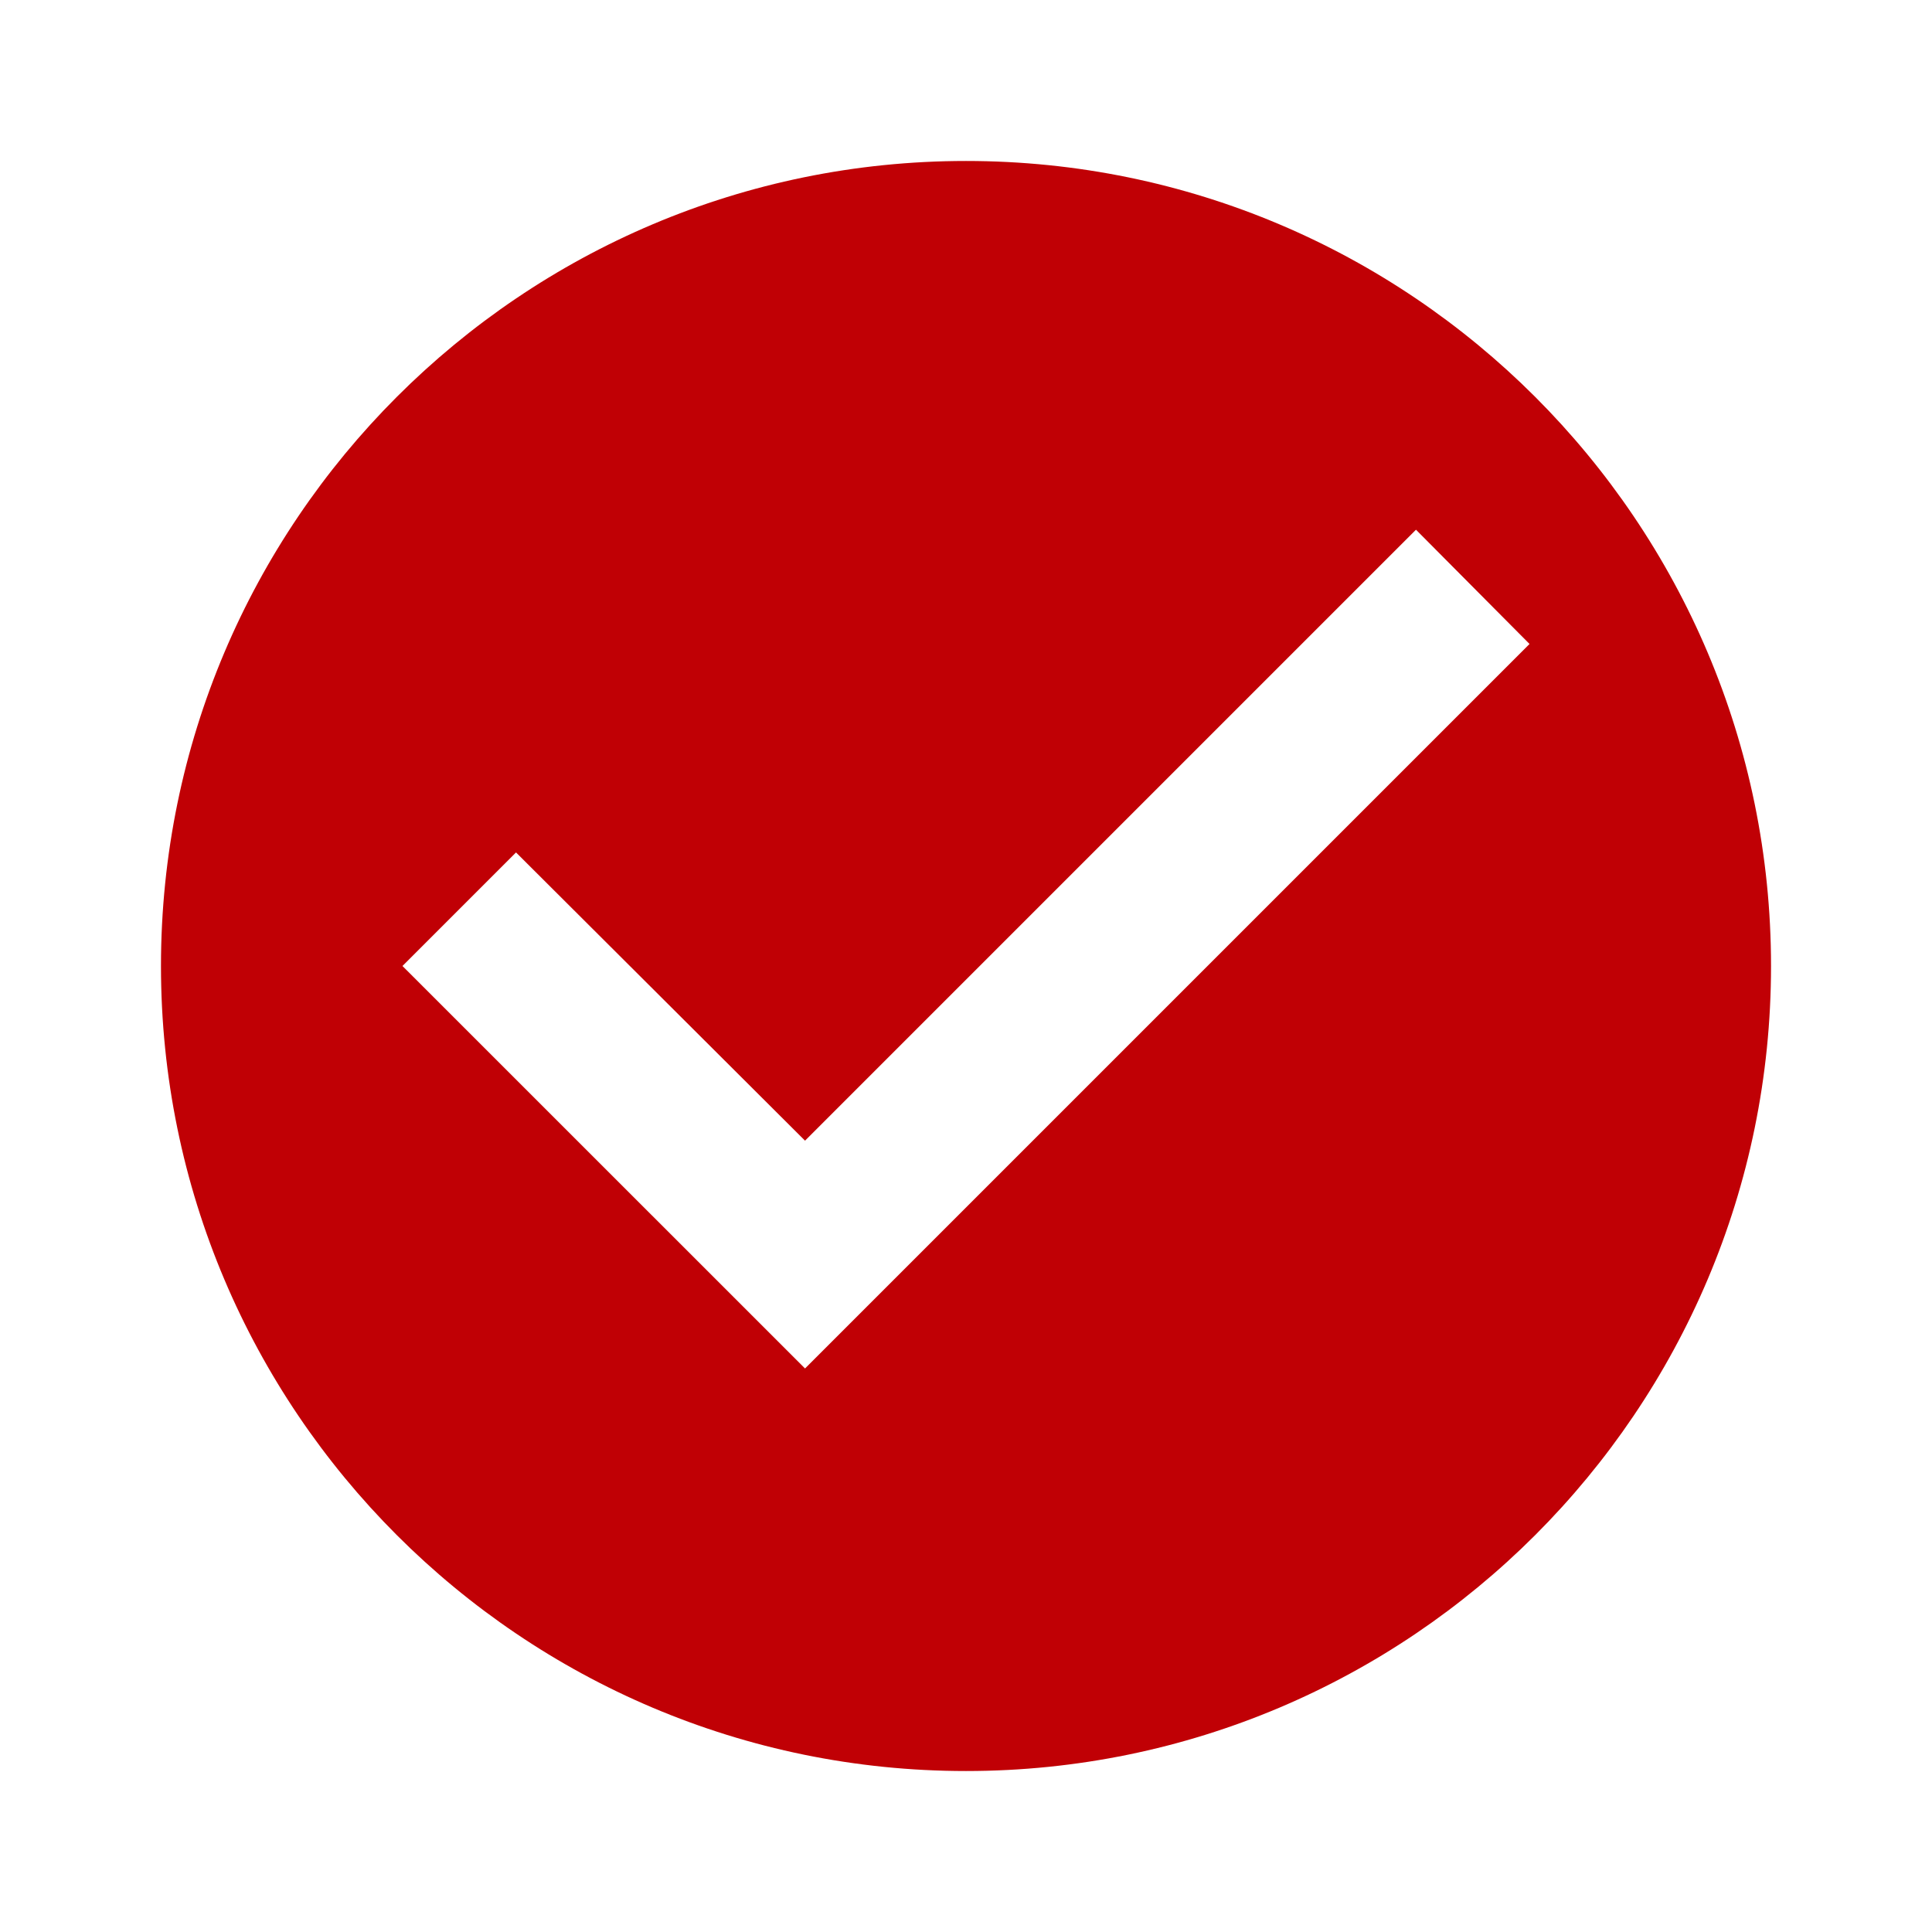
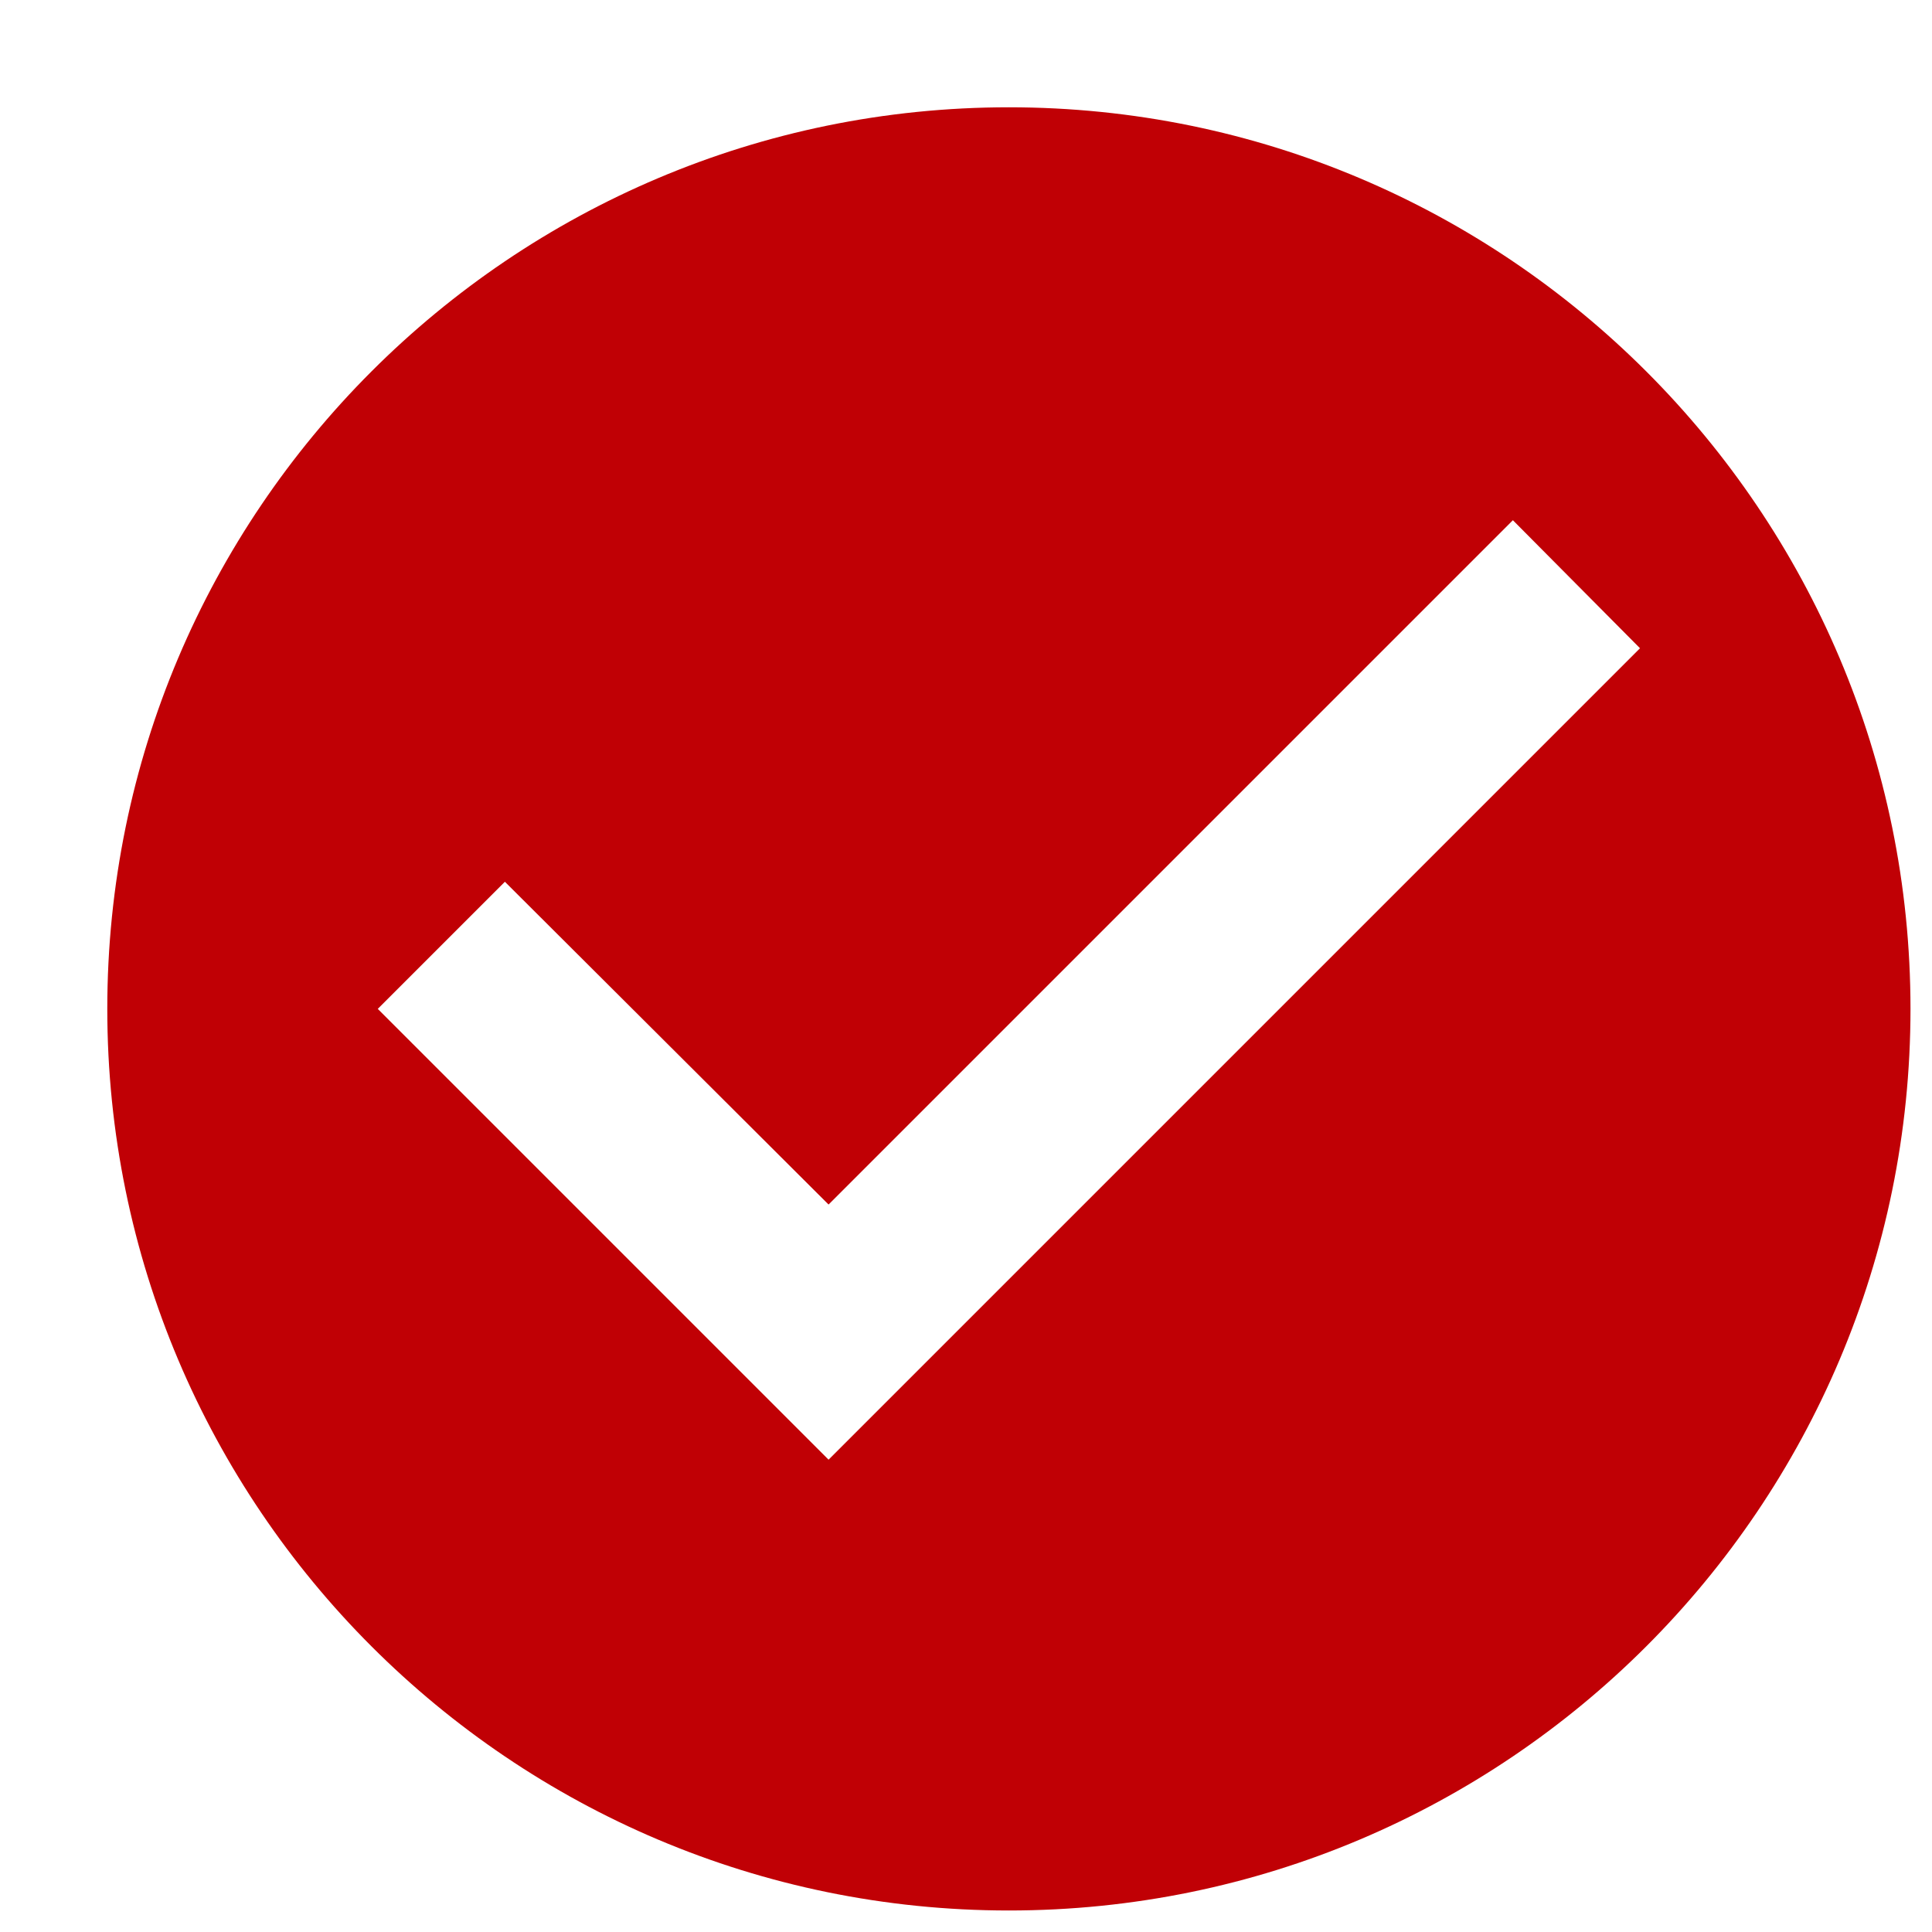
- <svg xmlns="http://www.w3.org/2000/svg" width="22" height="22" viewBox="0 0 22 22" fill="none">
-   <path d="M11 1.833C5.94 1.833 1.833 5.94 1.833 11C1.833 16.06 5.94 20.167 11 20.167C16.06 20.167 20.167 16.06 20.167 11C20.167 5.94 16.06 1.833 11 1.833ZM9.167 15.583L4.583 11L5.876 9.707L9.167 12.989L16.124 6.032L17.417 7.333L9.167 15.583Z" fill="#C00005" />
+ <svg xmlns="http://www.w3.org/2000/svg" width="15" height="15" viewBox="0 0 15 15" fill="none">
+   <path d="M7.833 0.833C3.969 0.833 0.833 3.969 0.833 7.833C0.833 11.697 3.969 14.833 7.833 14.833C11.697 14.833 14.833 11.697 14.833 7.833C14.833 3.969 11.697 0.833 7.833 0.833ZM6.433 11.333L2.933 7.833L3.92 6.846L6.433 9.352L11.746 4.039L12.733 5.033L6.433 11.333Z" fill="#C00005" />
</svg>
